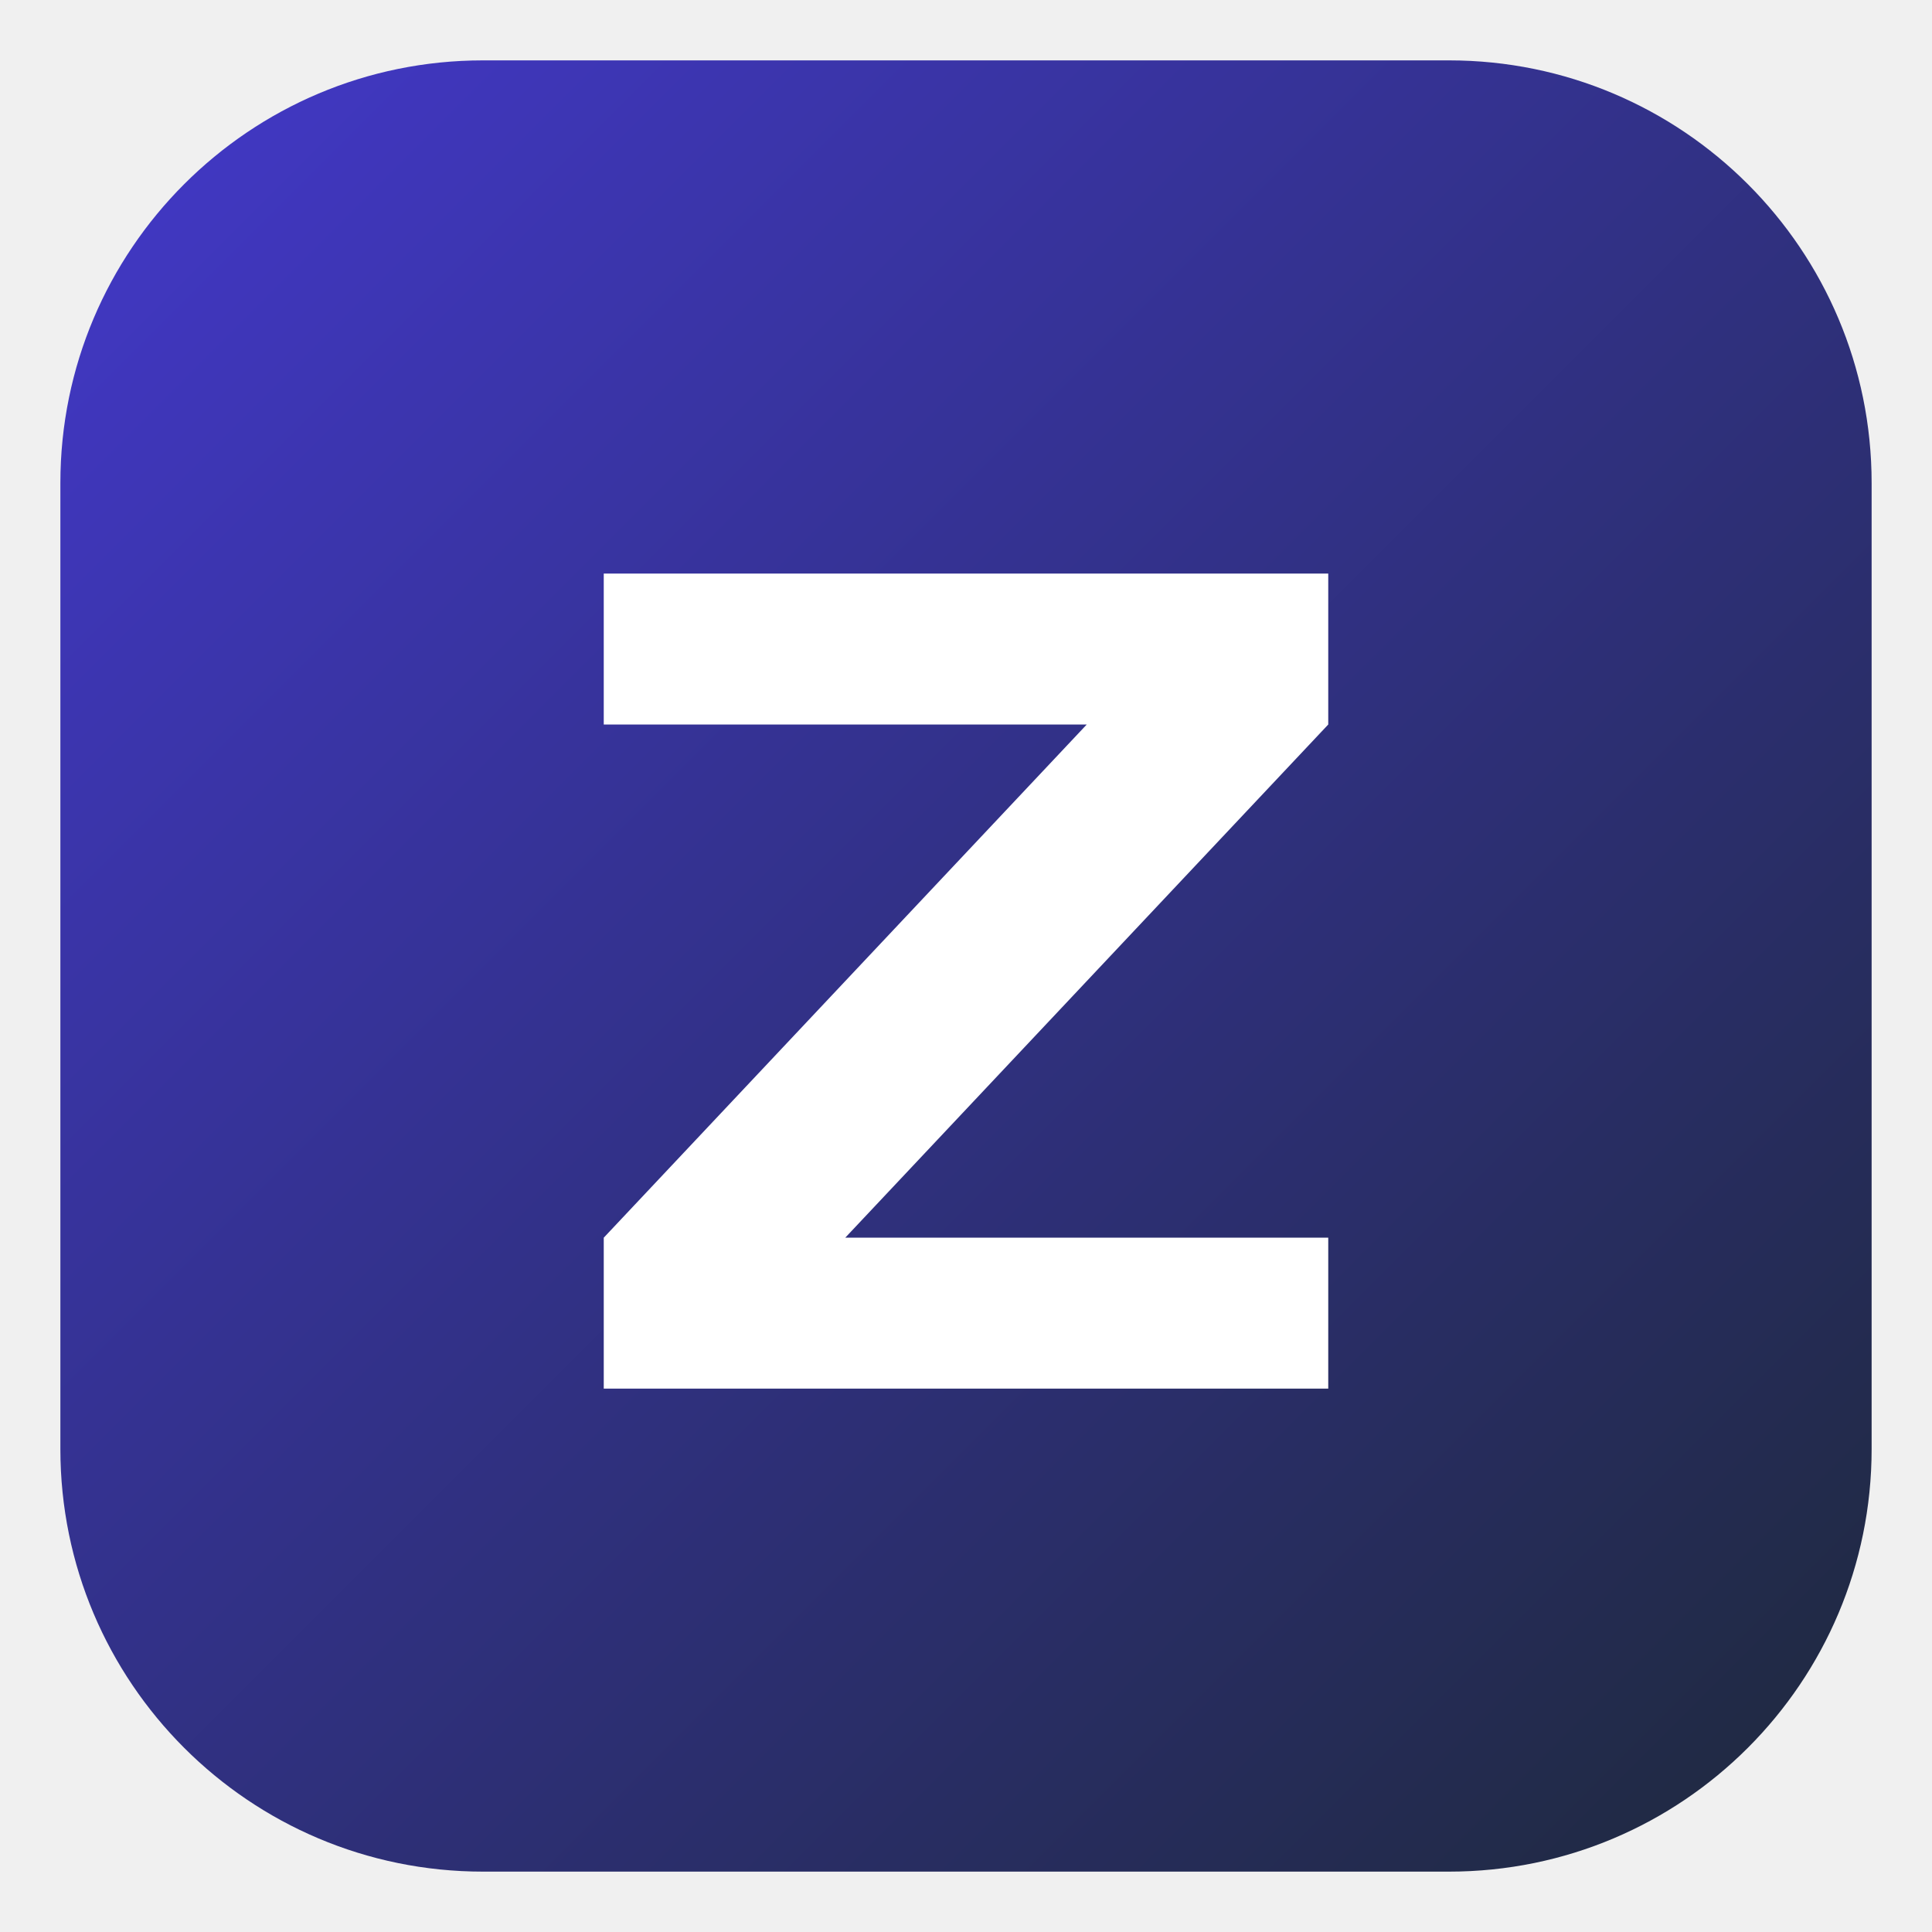
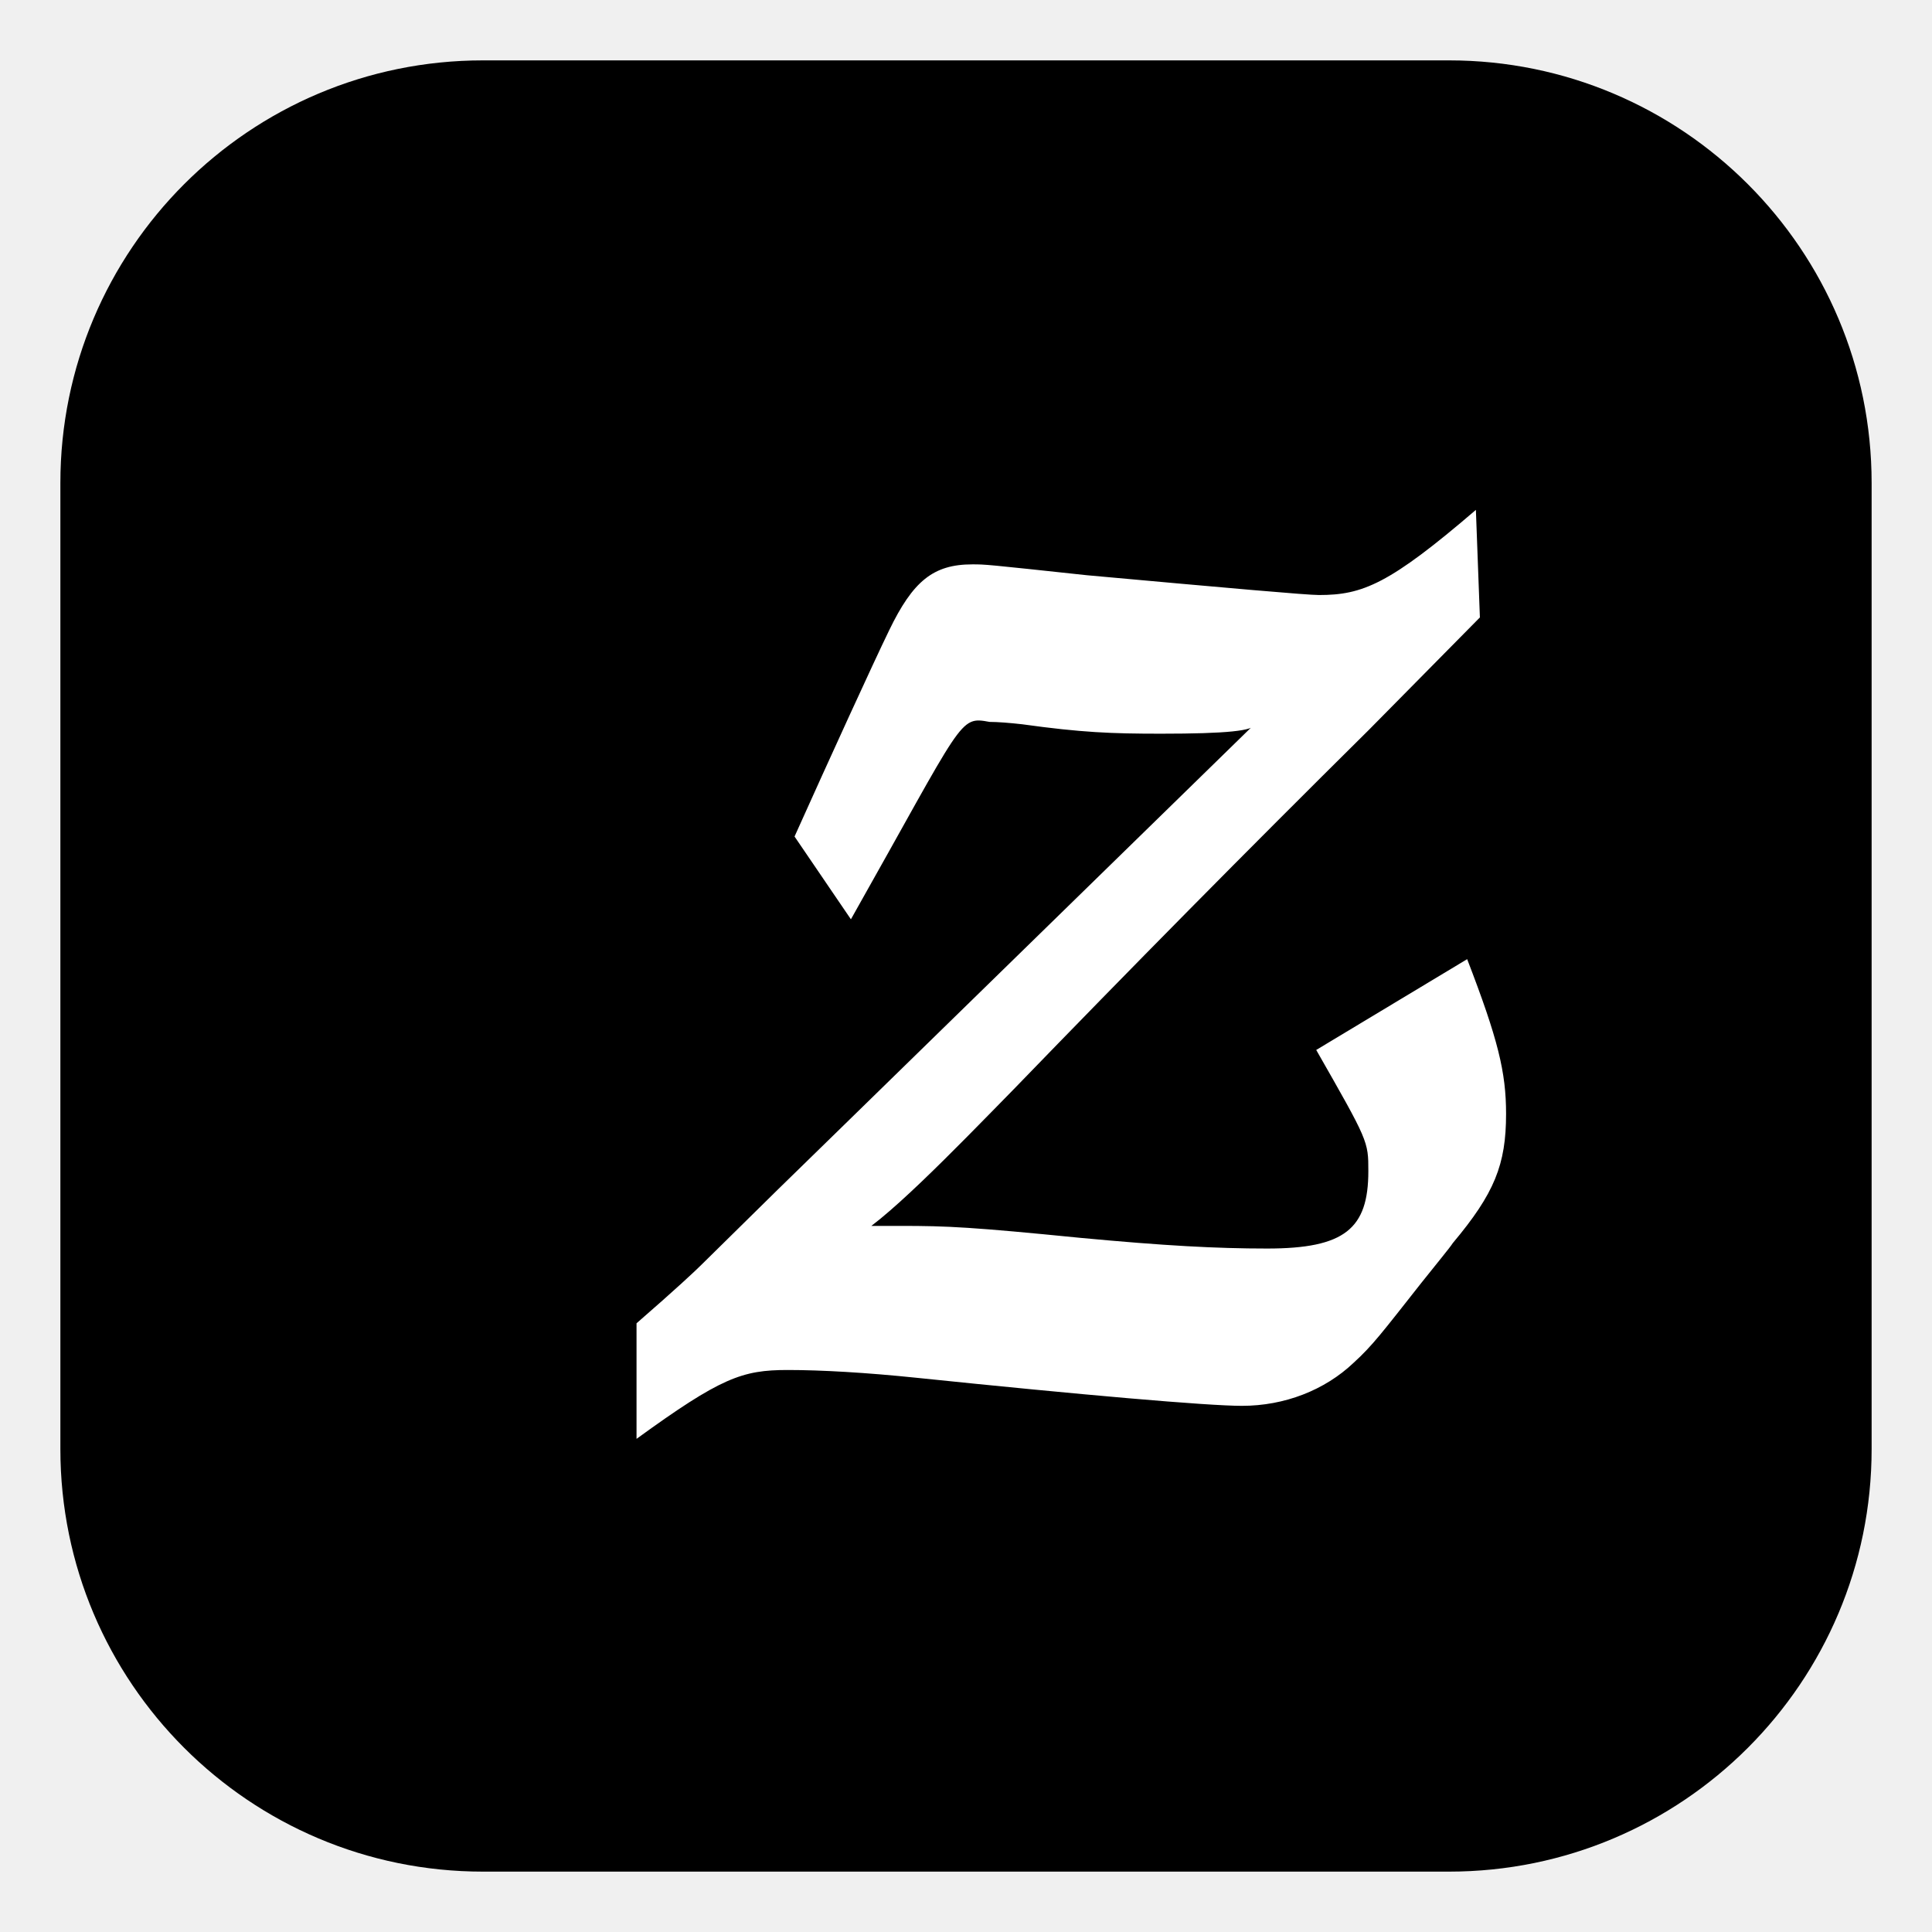
<svg xmlns="http://www.w3.org/2000/svg" viewBox="0 0 128 128">
-   <defs>
-     <linearGradient id="g" x1="0" y1="0" x2="1" y2="1">
-       <stop offset="0" stop-color="#4338CA" />
-       <stop offset="1" stop-color="#1E293B" />
-     </linearGradient>
-   </defs>
-   <rect x="4" y="4" width="120" height="120" rx="28" fill="url(#g)" />
-   <path d="M40 38h48v10L56 82h32v10H40V82l32-34H40z" fill="#FFFFFF" />
+   <rect x="4" y="4" width="120" height="120" rx="28" fill="#000000" />
+   <text x="64" y="92" text-anchor="middle" font-size="88" fill="#FFFFFF" font-family="'Brush Script MT','Segoe Script','STXingkai','KaiTi',cursive" font-style="italic" font-weight="700">Z</text>
</svg>
